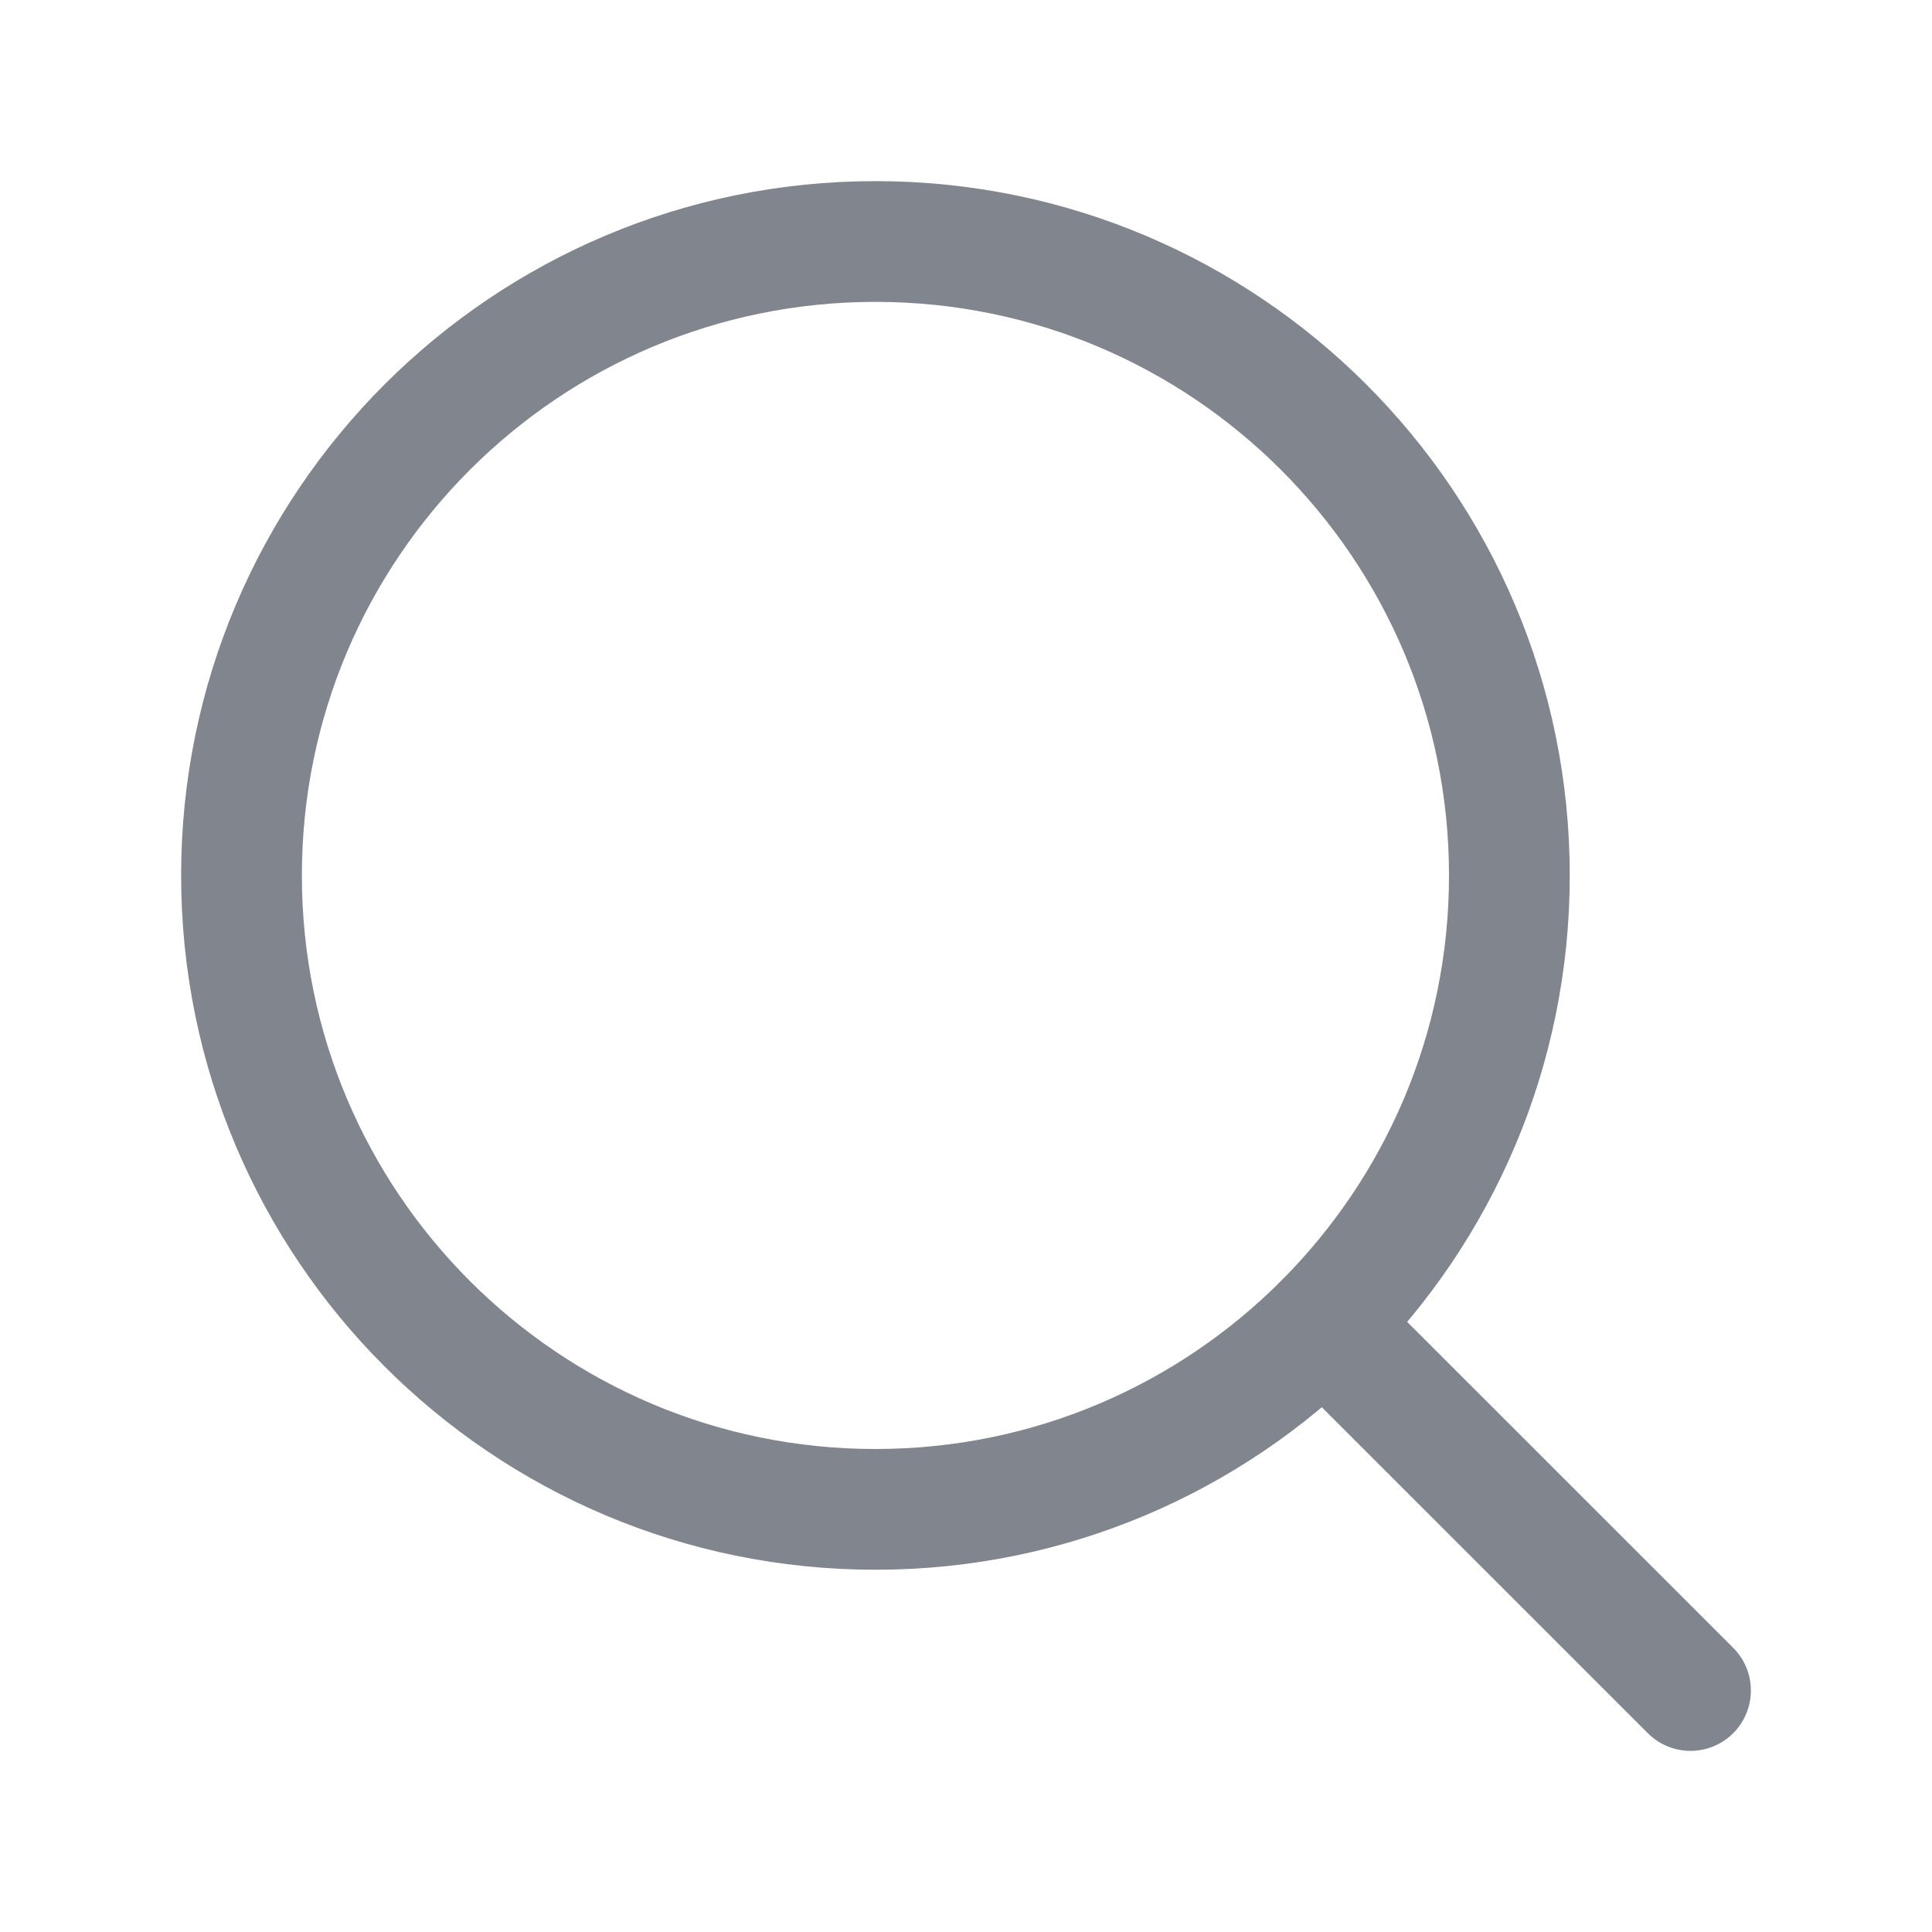
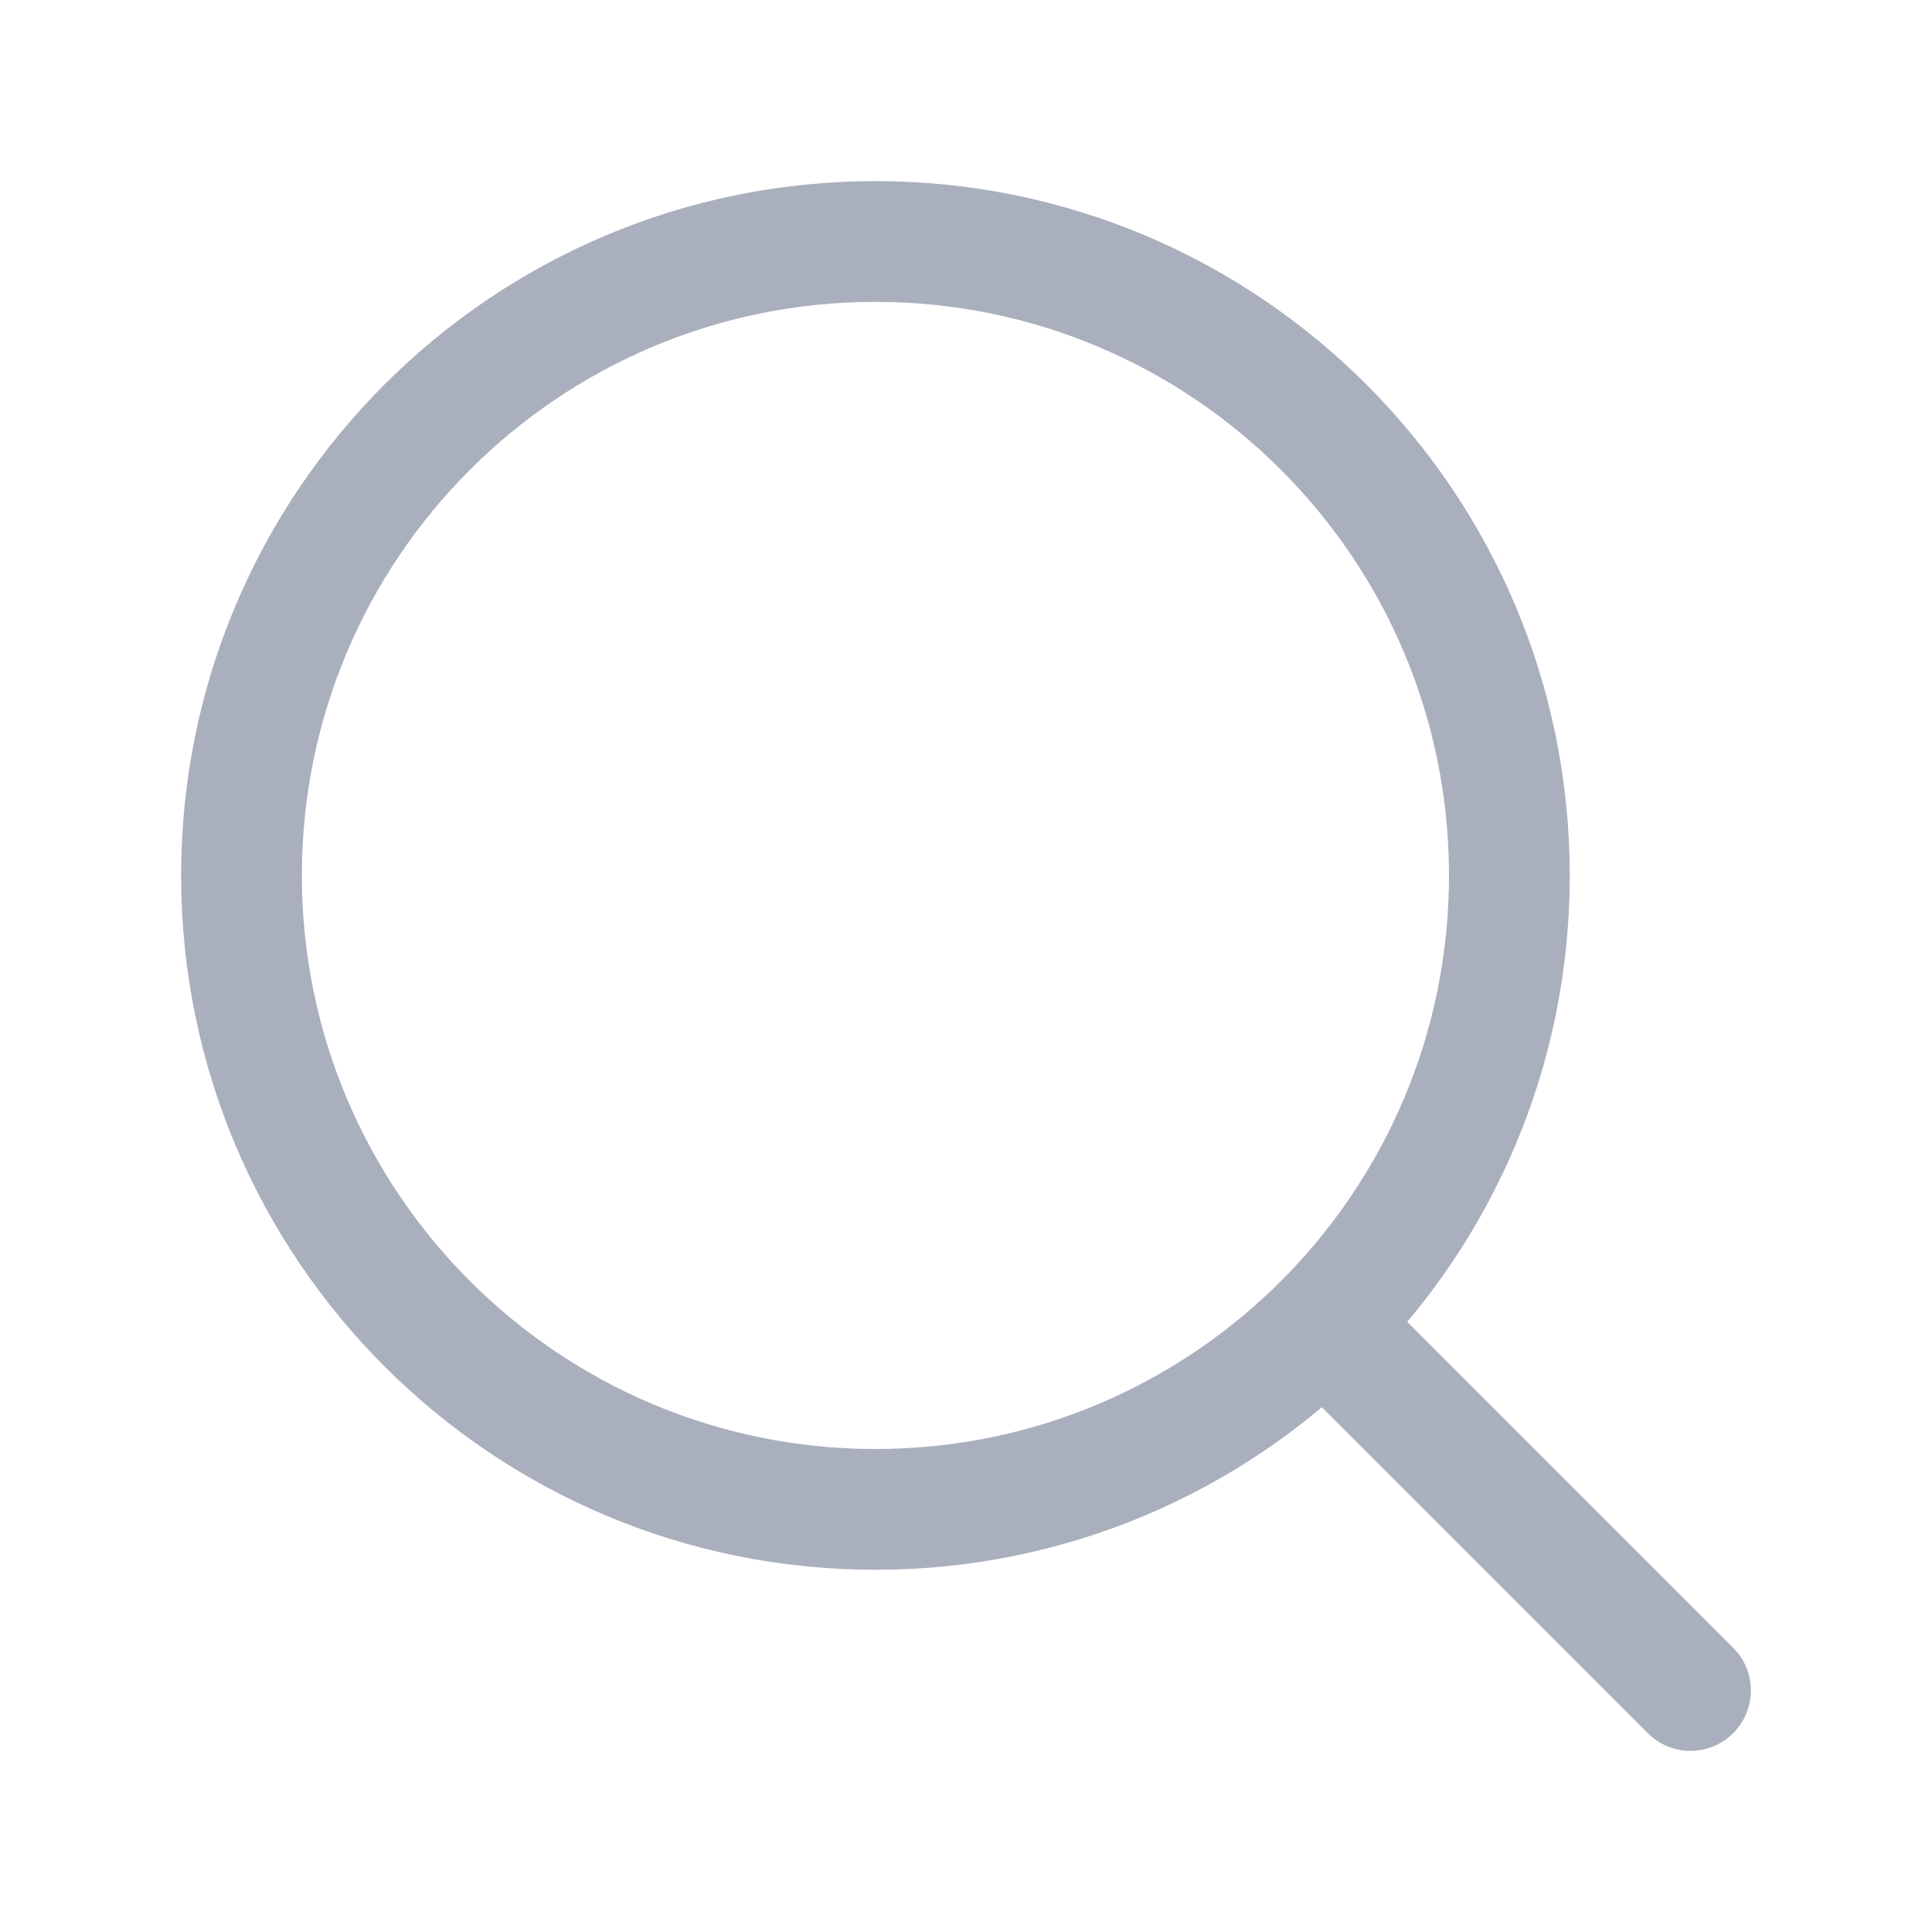
<svg xmlns="http://www.w3.org/2000/svg" width="24" height="24" viewBox="0 0 24 24" fill="none">
-   <path d="M10.875 18.75C15.224 18.75 18.75 15.224 18.75 10.875C18.75 6.526 15.224 3 10.875 3C6.526 3 3 6.526 3 10.875C3 15.224 6.526 18.75 10.875 18.75Z" stroke="#81858E" stroke-width="1.5" stroke-linecap="round" stroke-linejoin="round" />
-   <path d="M16.443 16.444L21 21" stroke="#81858E" stroke-width="1.5" stroke-linecap="round" stroke-linejoin="round" />
+   <path fill-rule="evenodd" clip-rule="evenodd" d="M10.875 3.75C6.94 3.75 3.75 6.94 3.75 10.875C3.75 14.81 6.94 18 10.875 18C14.81 18 18 14.81 18 10.875C18 6.94 14.81 3.75 10.875 3.75ZM2.25 10.875C2.25 6.112 6.112 2.25 10.875 2.25C15.639 2.25 19.5 6.112 19.5 10.875C19.5 15.639 15.639 19.5 10.875 19.5C6.112 19.5 2.25 15.639 2.25 10.875Z" fill="#A9AFBD" />
+   <path fill-rule="evenodd" clip-rule="evenodd" d="M15.913 15.913C16.206 15.62 16.681 15.62 16.974 15.913L21.53 20.469C21.823 20.762 21.823 21.237 21.53 21.53C21.237 21.823 20.762 21.823 20.469 21.53L15.913 16.974C15.62 16.681 15.62 16.206 15.913 15.913Z" fill="#A9AFBD" />
</svg>
